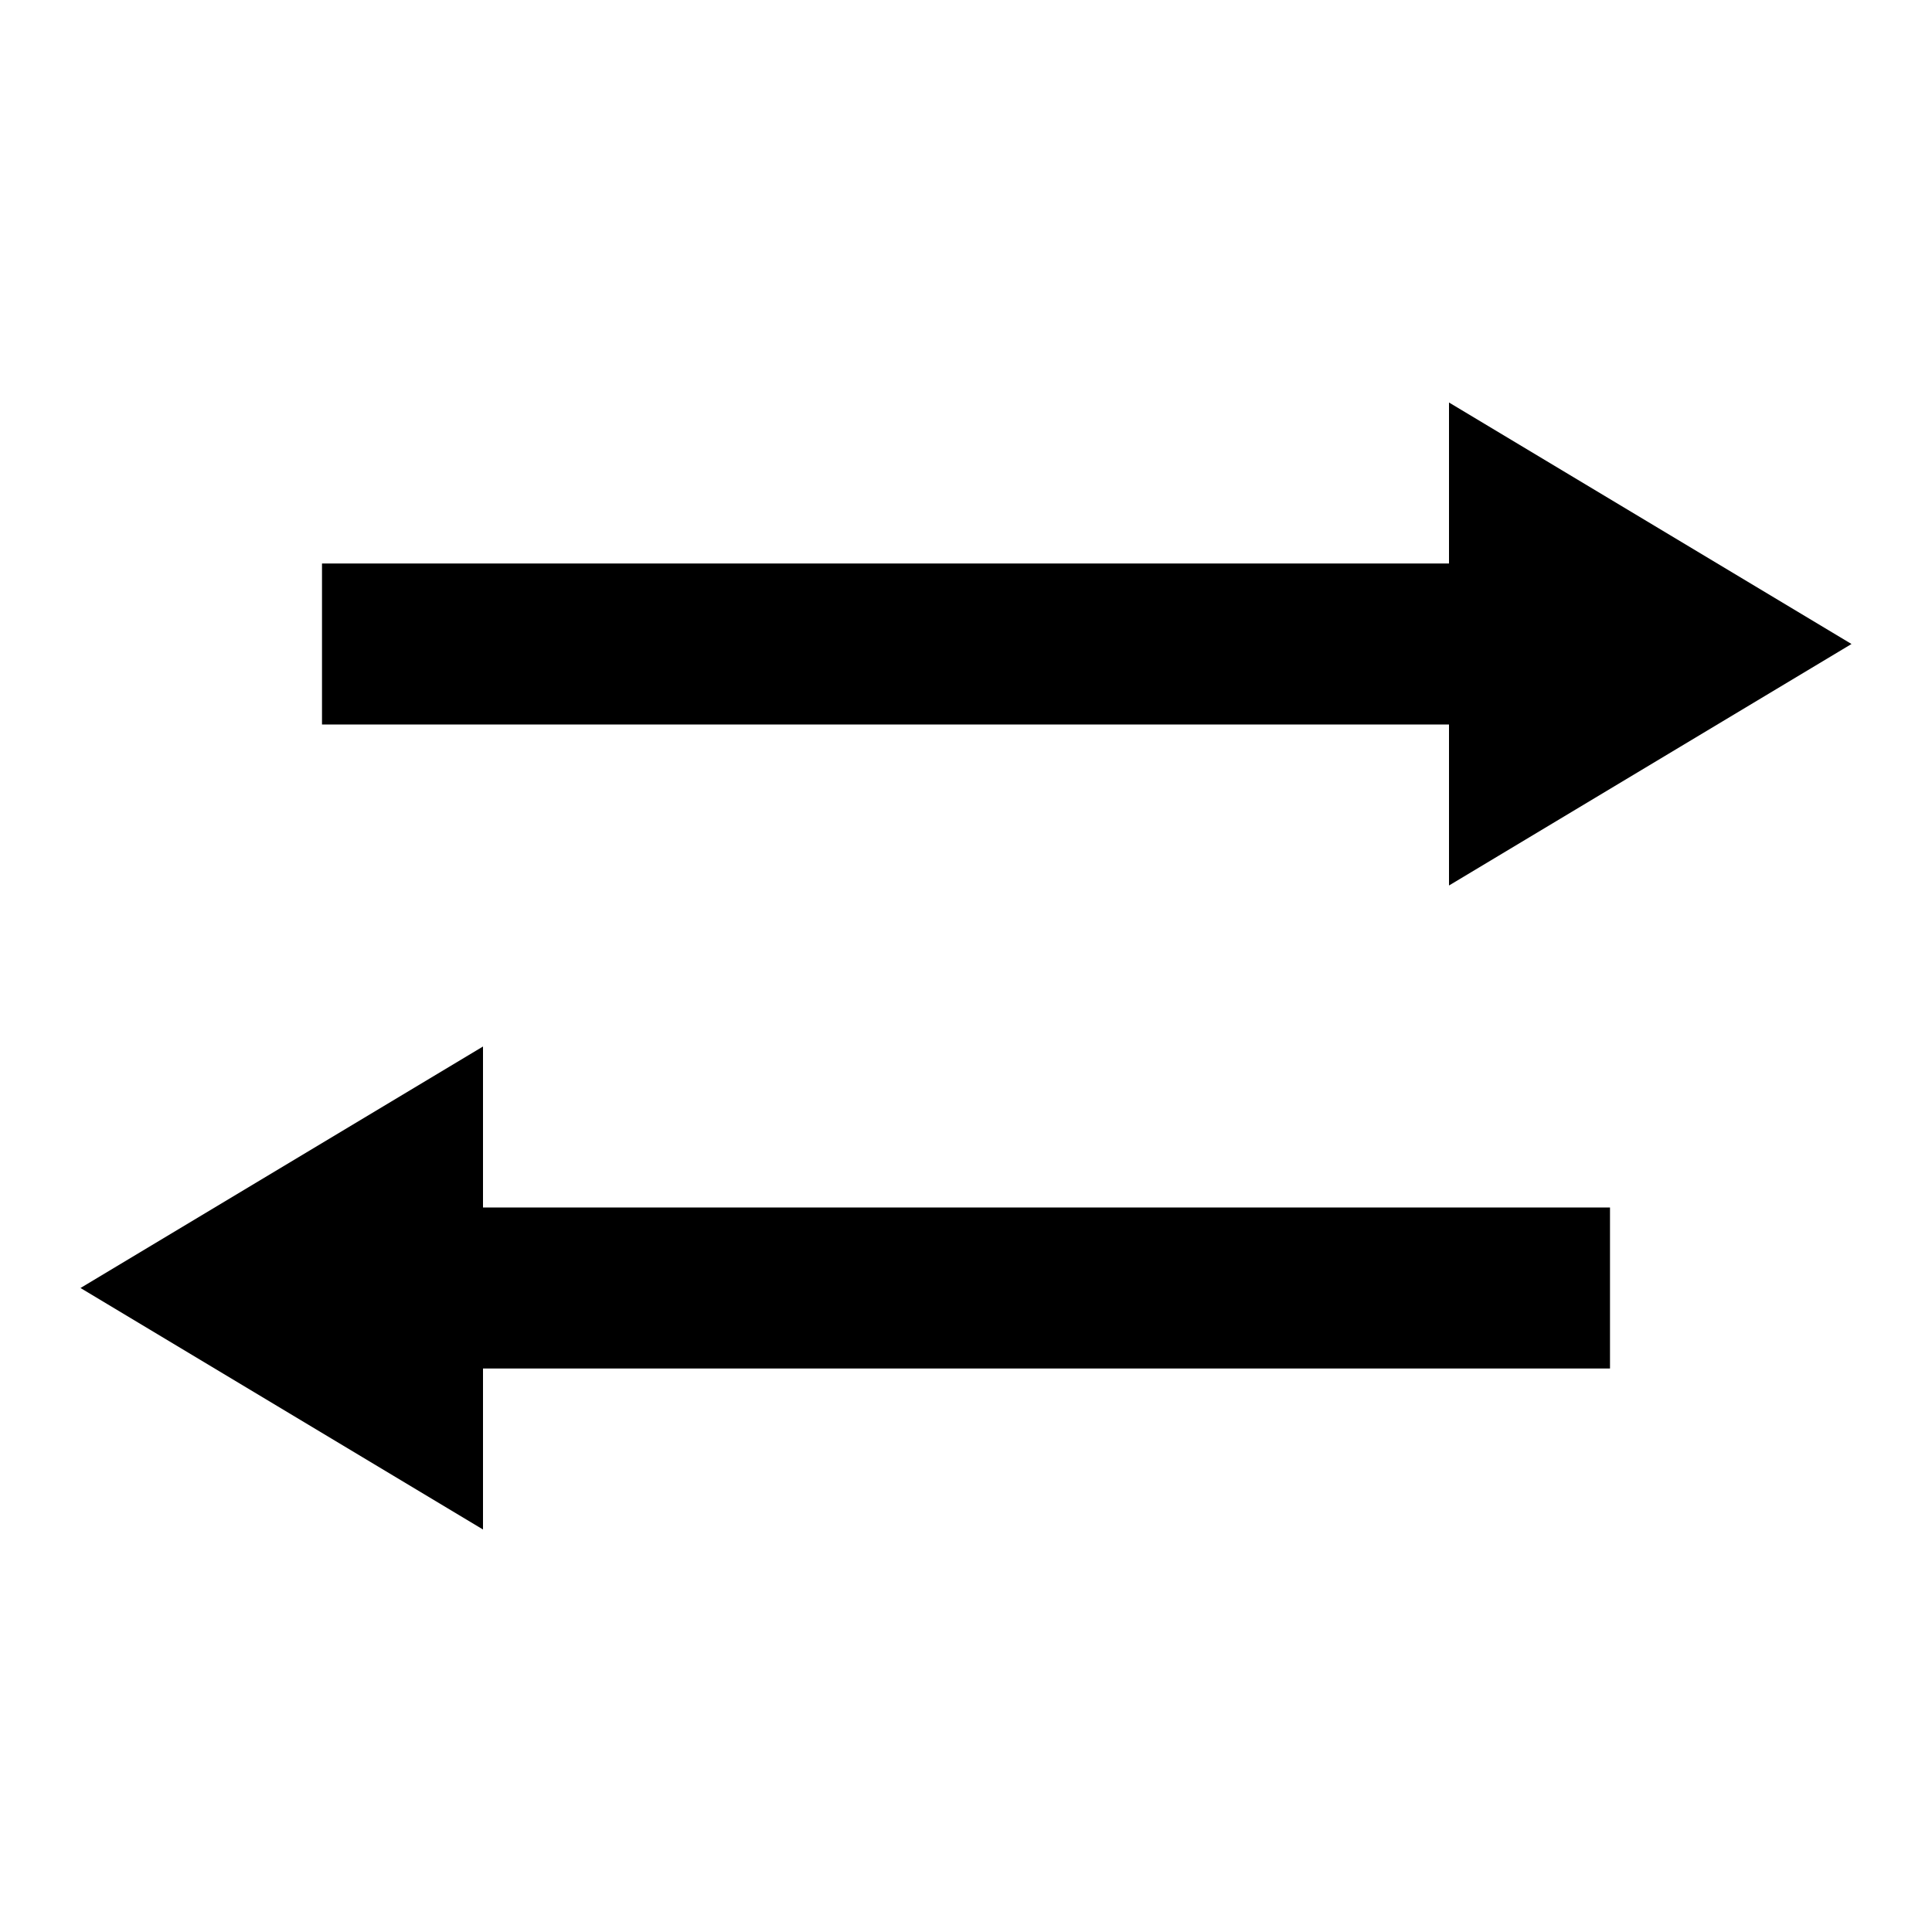
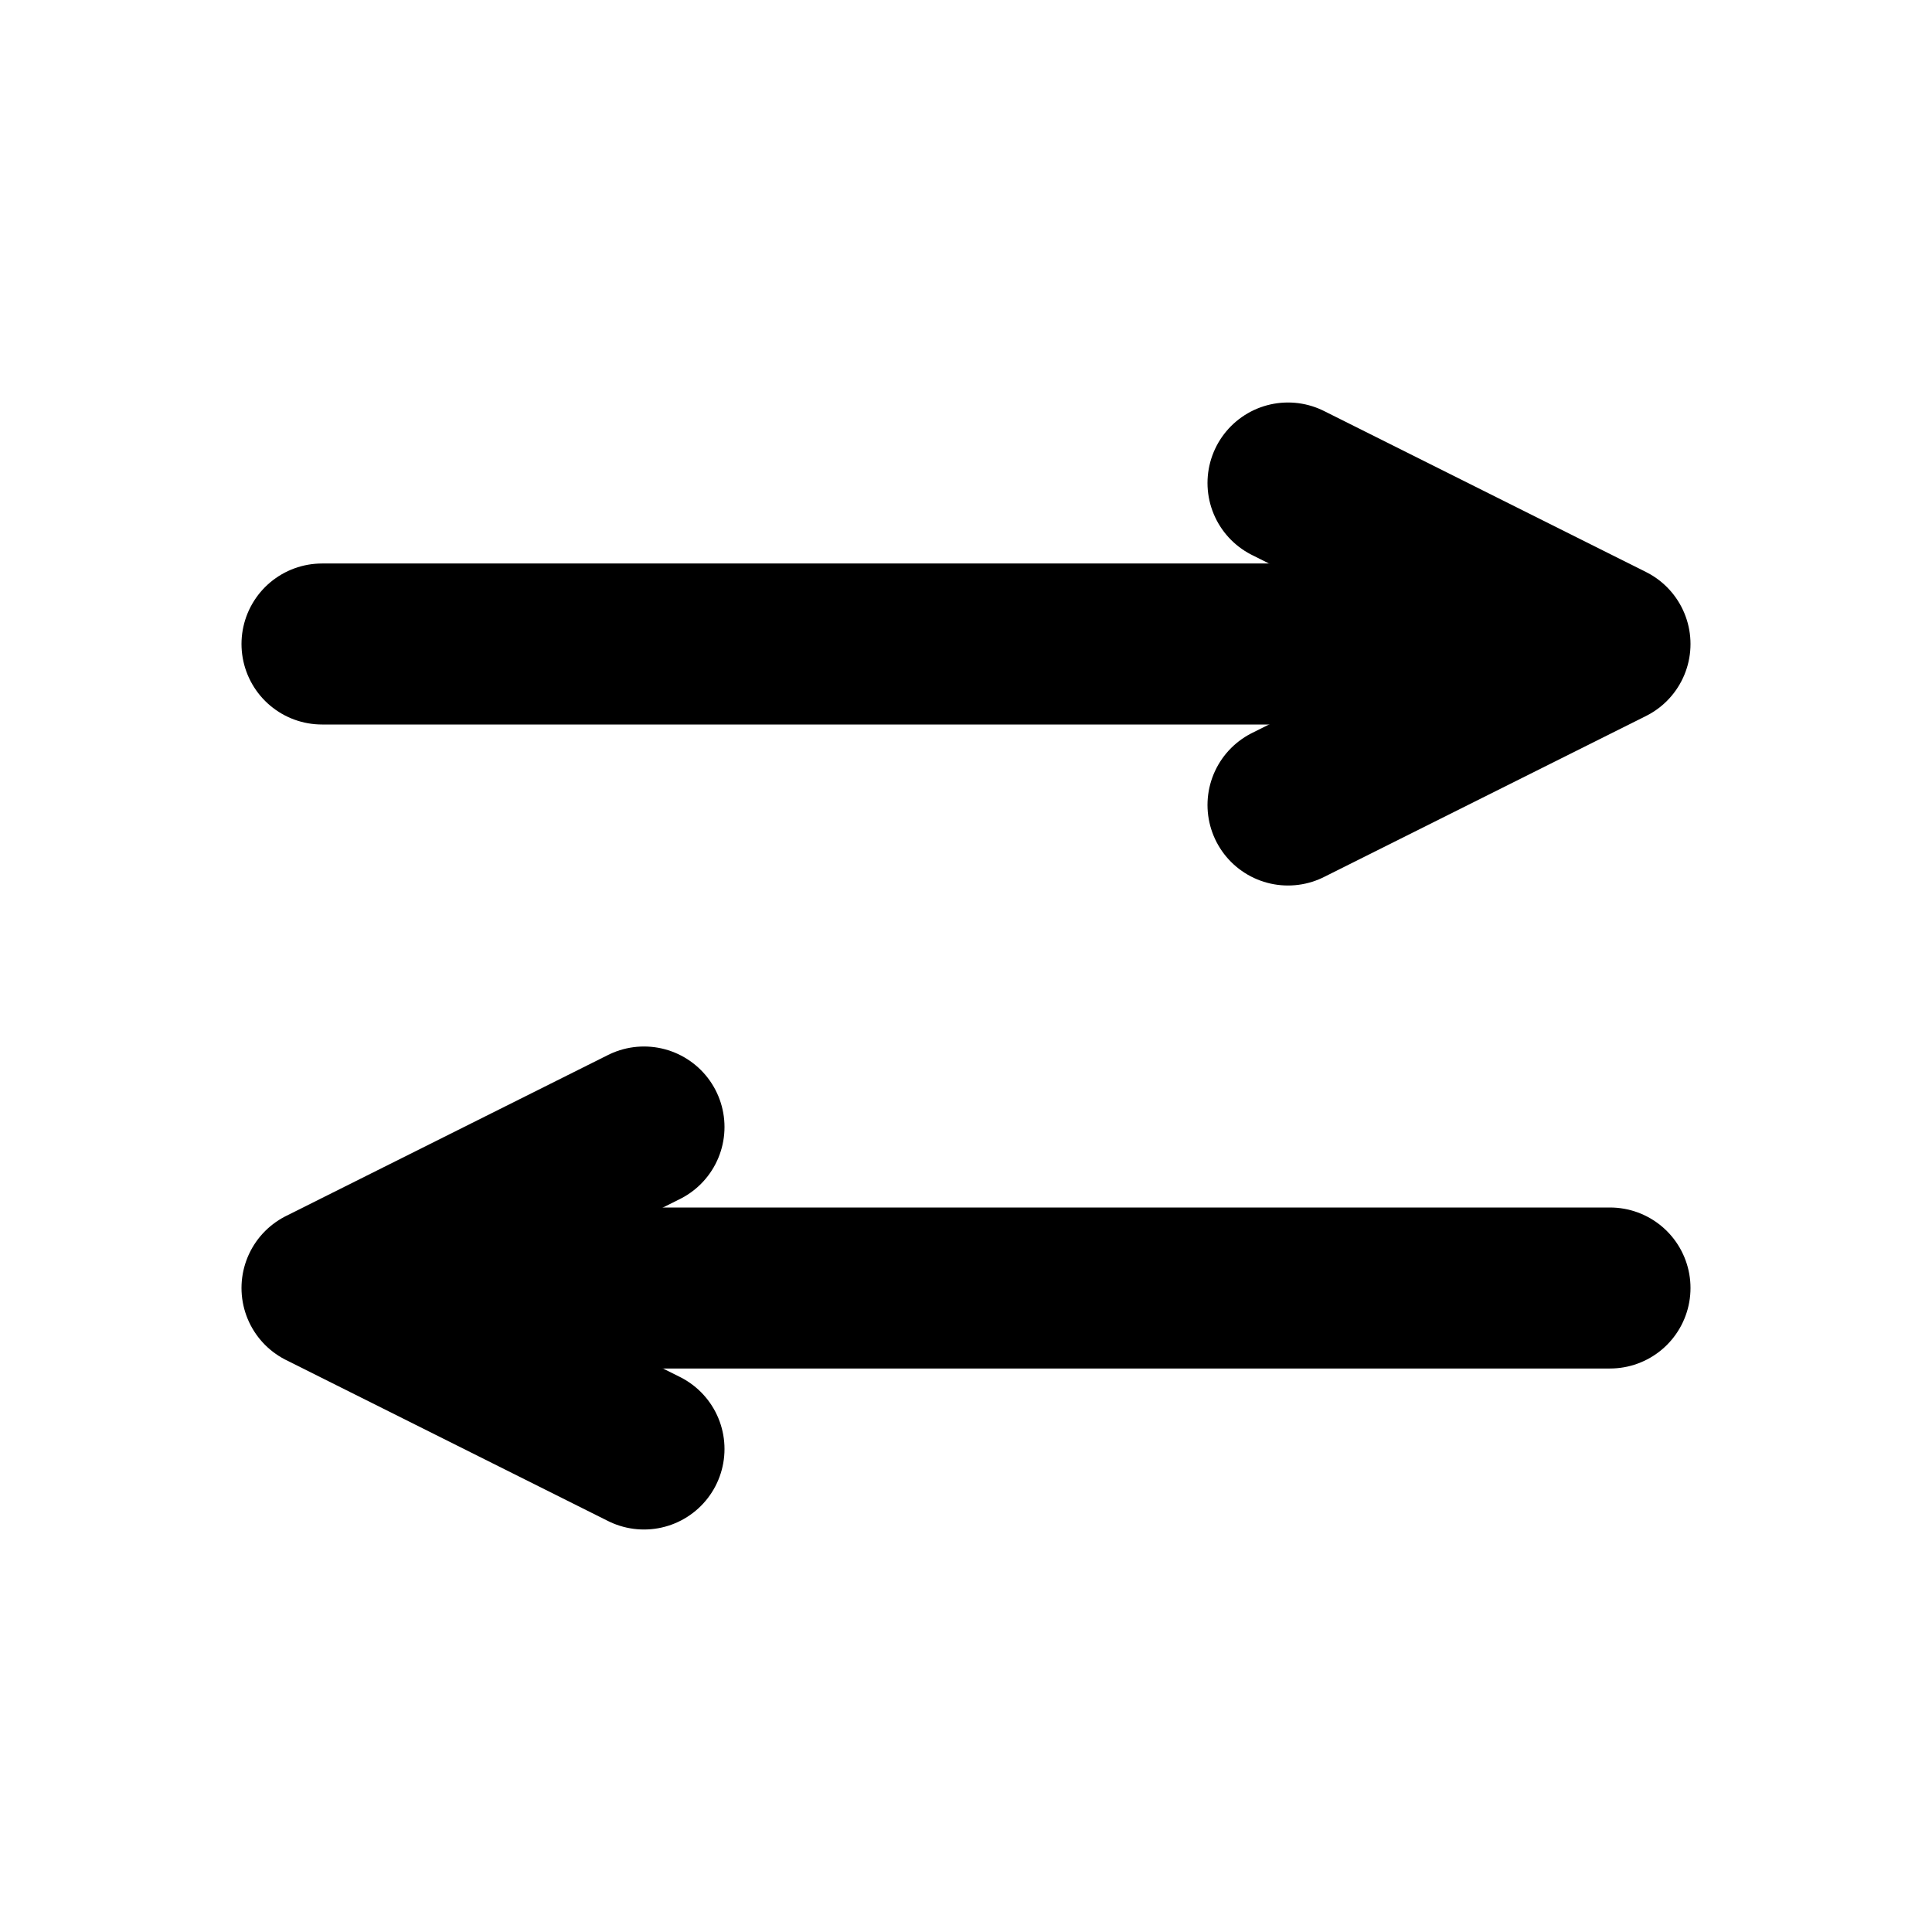
- <svg xmlns="http://www.w3.org/2000/svg" width="24" height="24" viewBox="0 0 24 24">
-   <path d="M4 7h14v2h-14z" fill="black" />
-   <path d="M18 5l5 3l-5 3z" fill="black" />
-   <path d="M6 15h14v2h-14z" fill="black" />
-   <path d="M6 13l-5 3l5 3z" fill="black" />
+ <svg xmlns="http://www.w3.org/2000/svg" width="24" height="24" viewBox="0 0 24 24" fill="none">
+   <path d="M4 8H18" stroke="black" stroke-width="2" stroke-linecap="round" stroke-linejoin="round" />
+   <path d="M16 6L20 8L16 10" stroke="black" stroke-width="2" stroke-linecap="round" stroke-linejoin="round" />
+   <path d="M6 16H20" stroke="black" stroke-width="2" stroke-linecap="round" stroke-linejoin="round" />
+   <path d="M8 14L4 16L8 18" stroke="black" stroke-width="2" stroke-linecap="round" stroke-linejoin="round" />
</svg>
